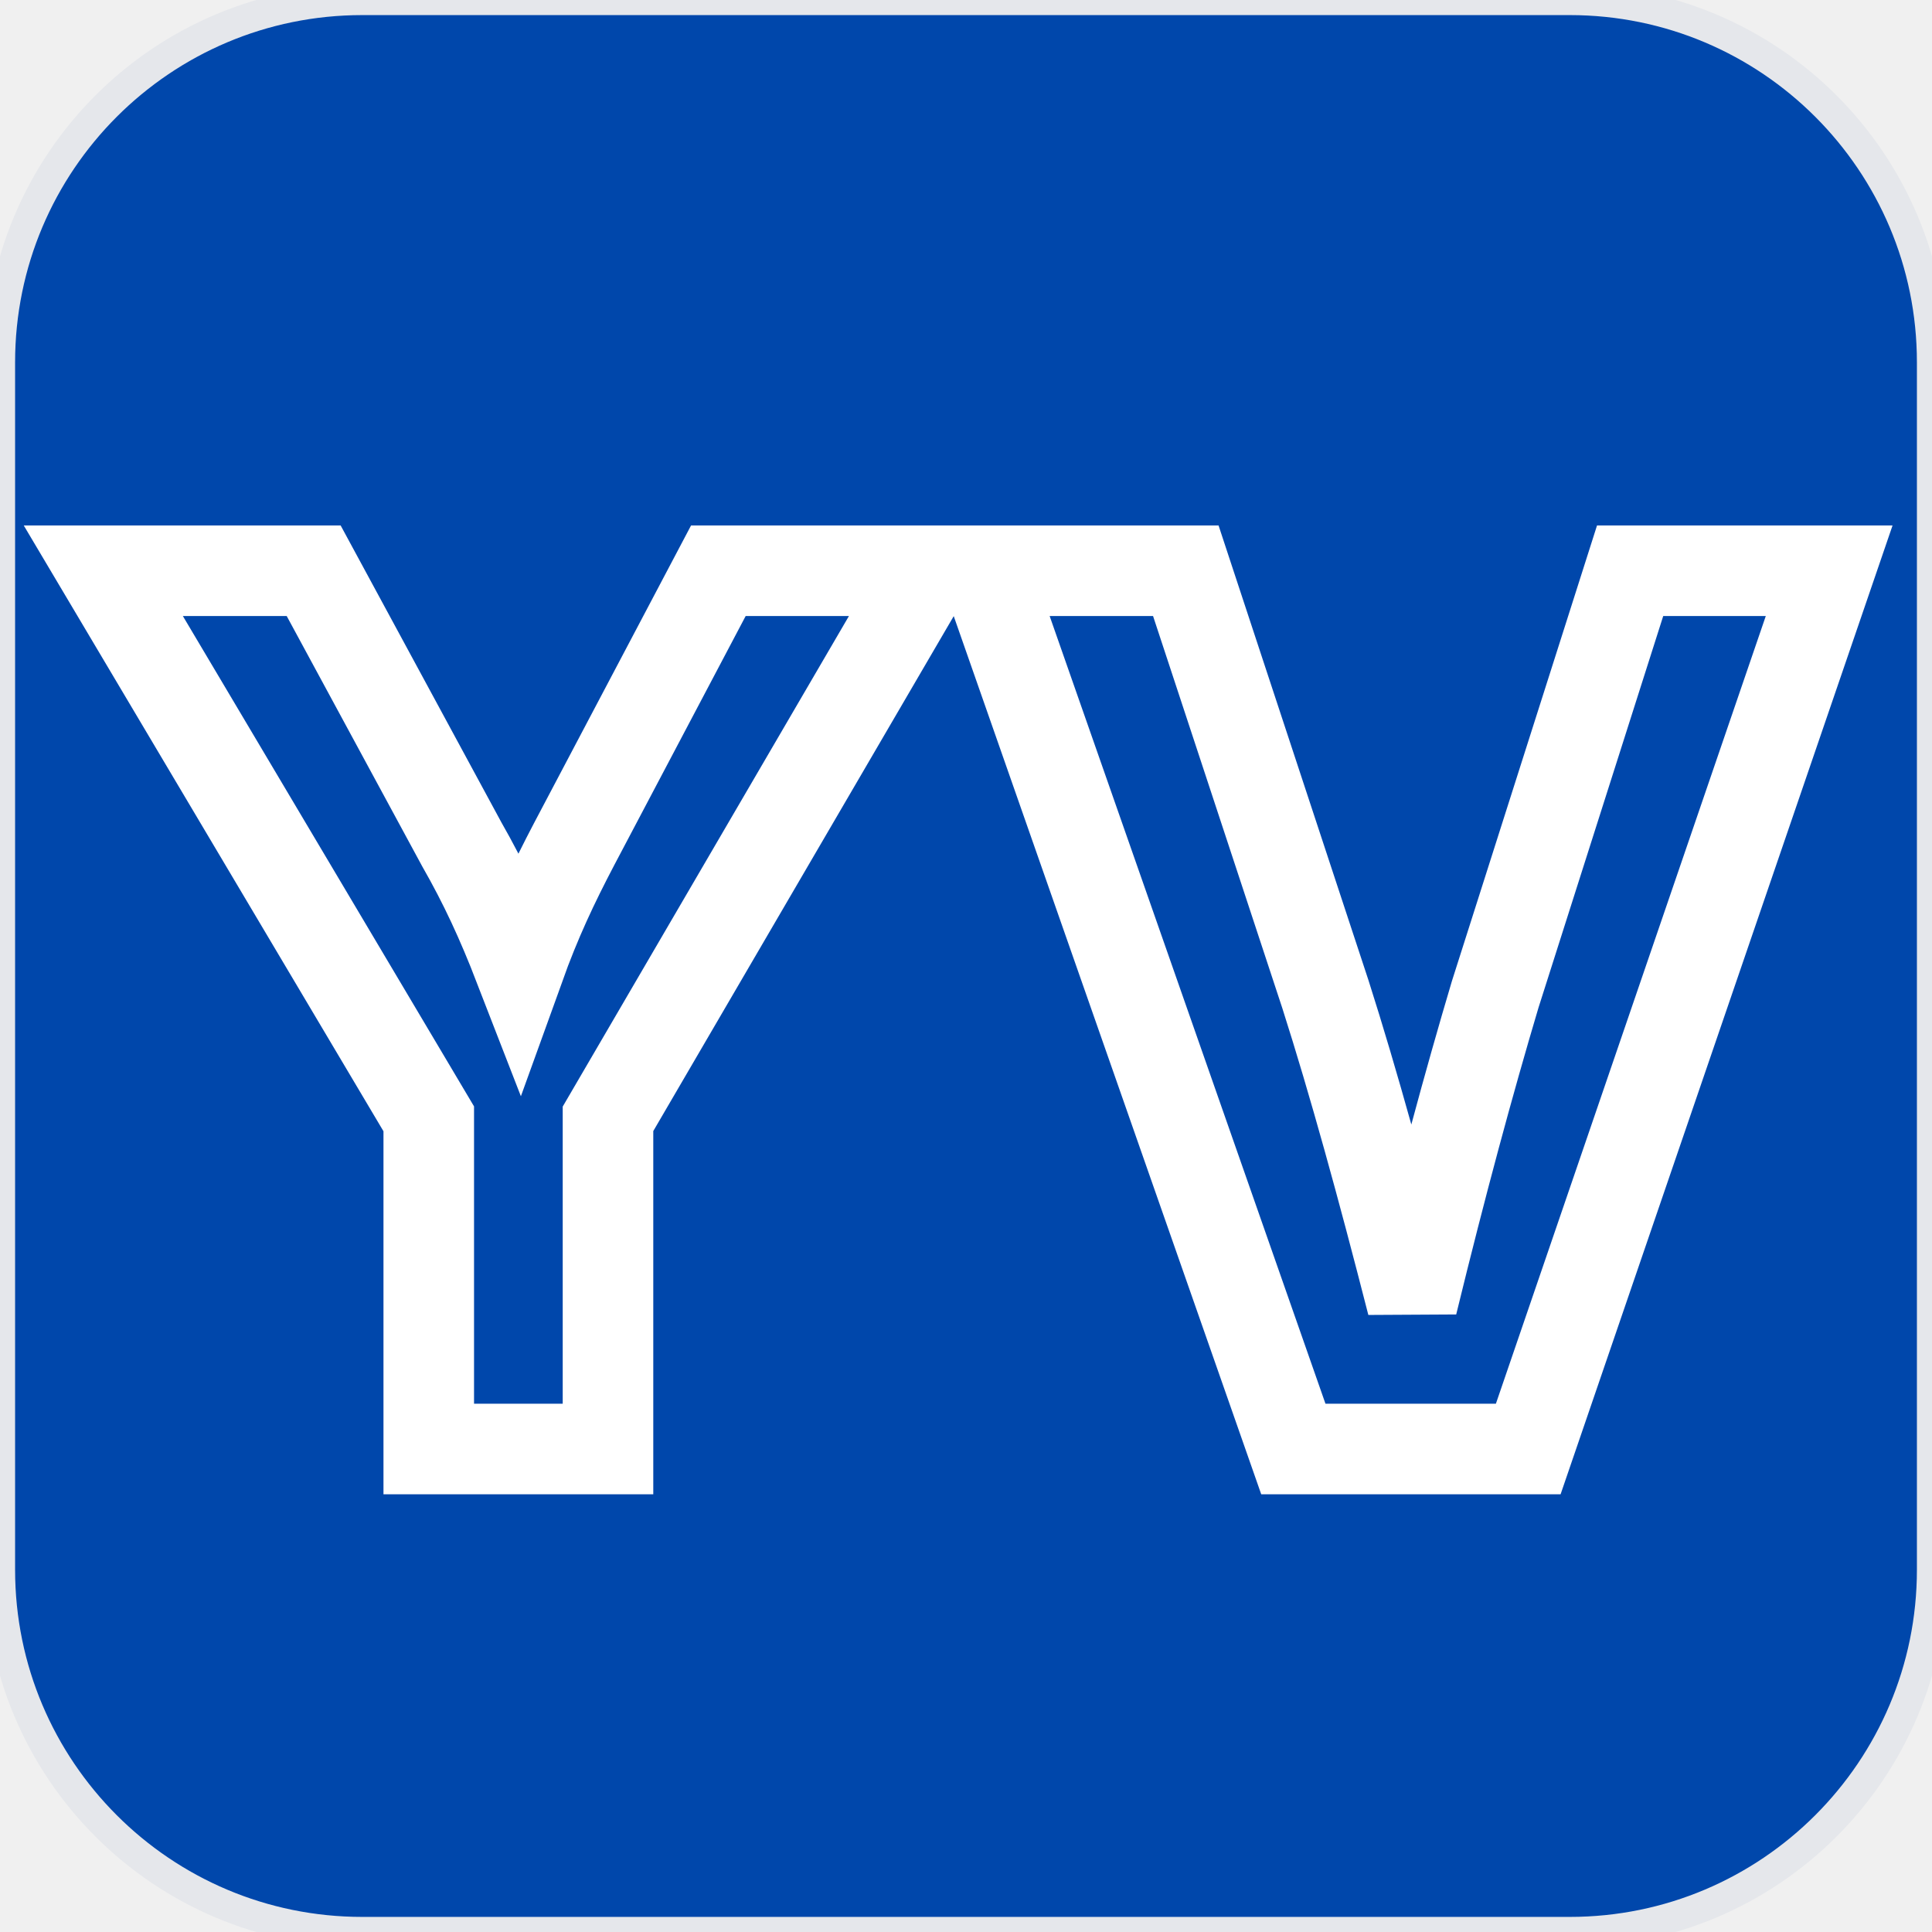
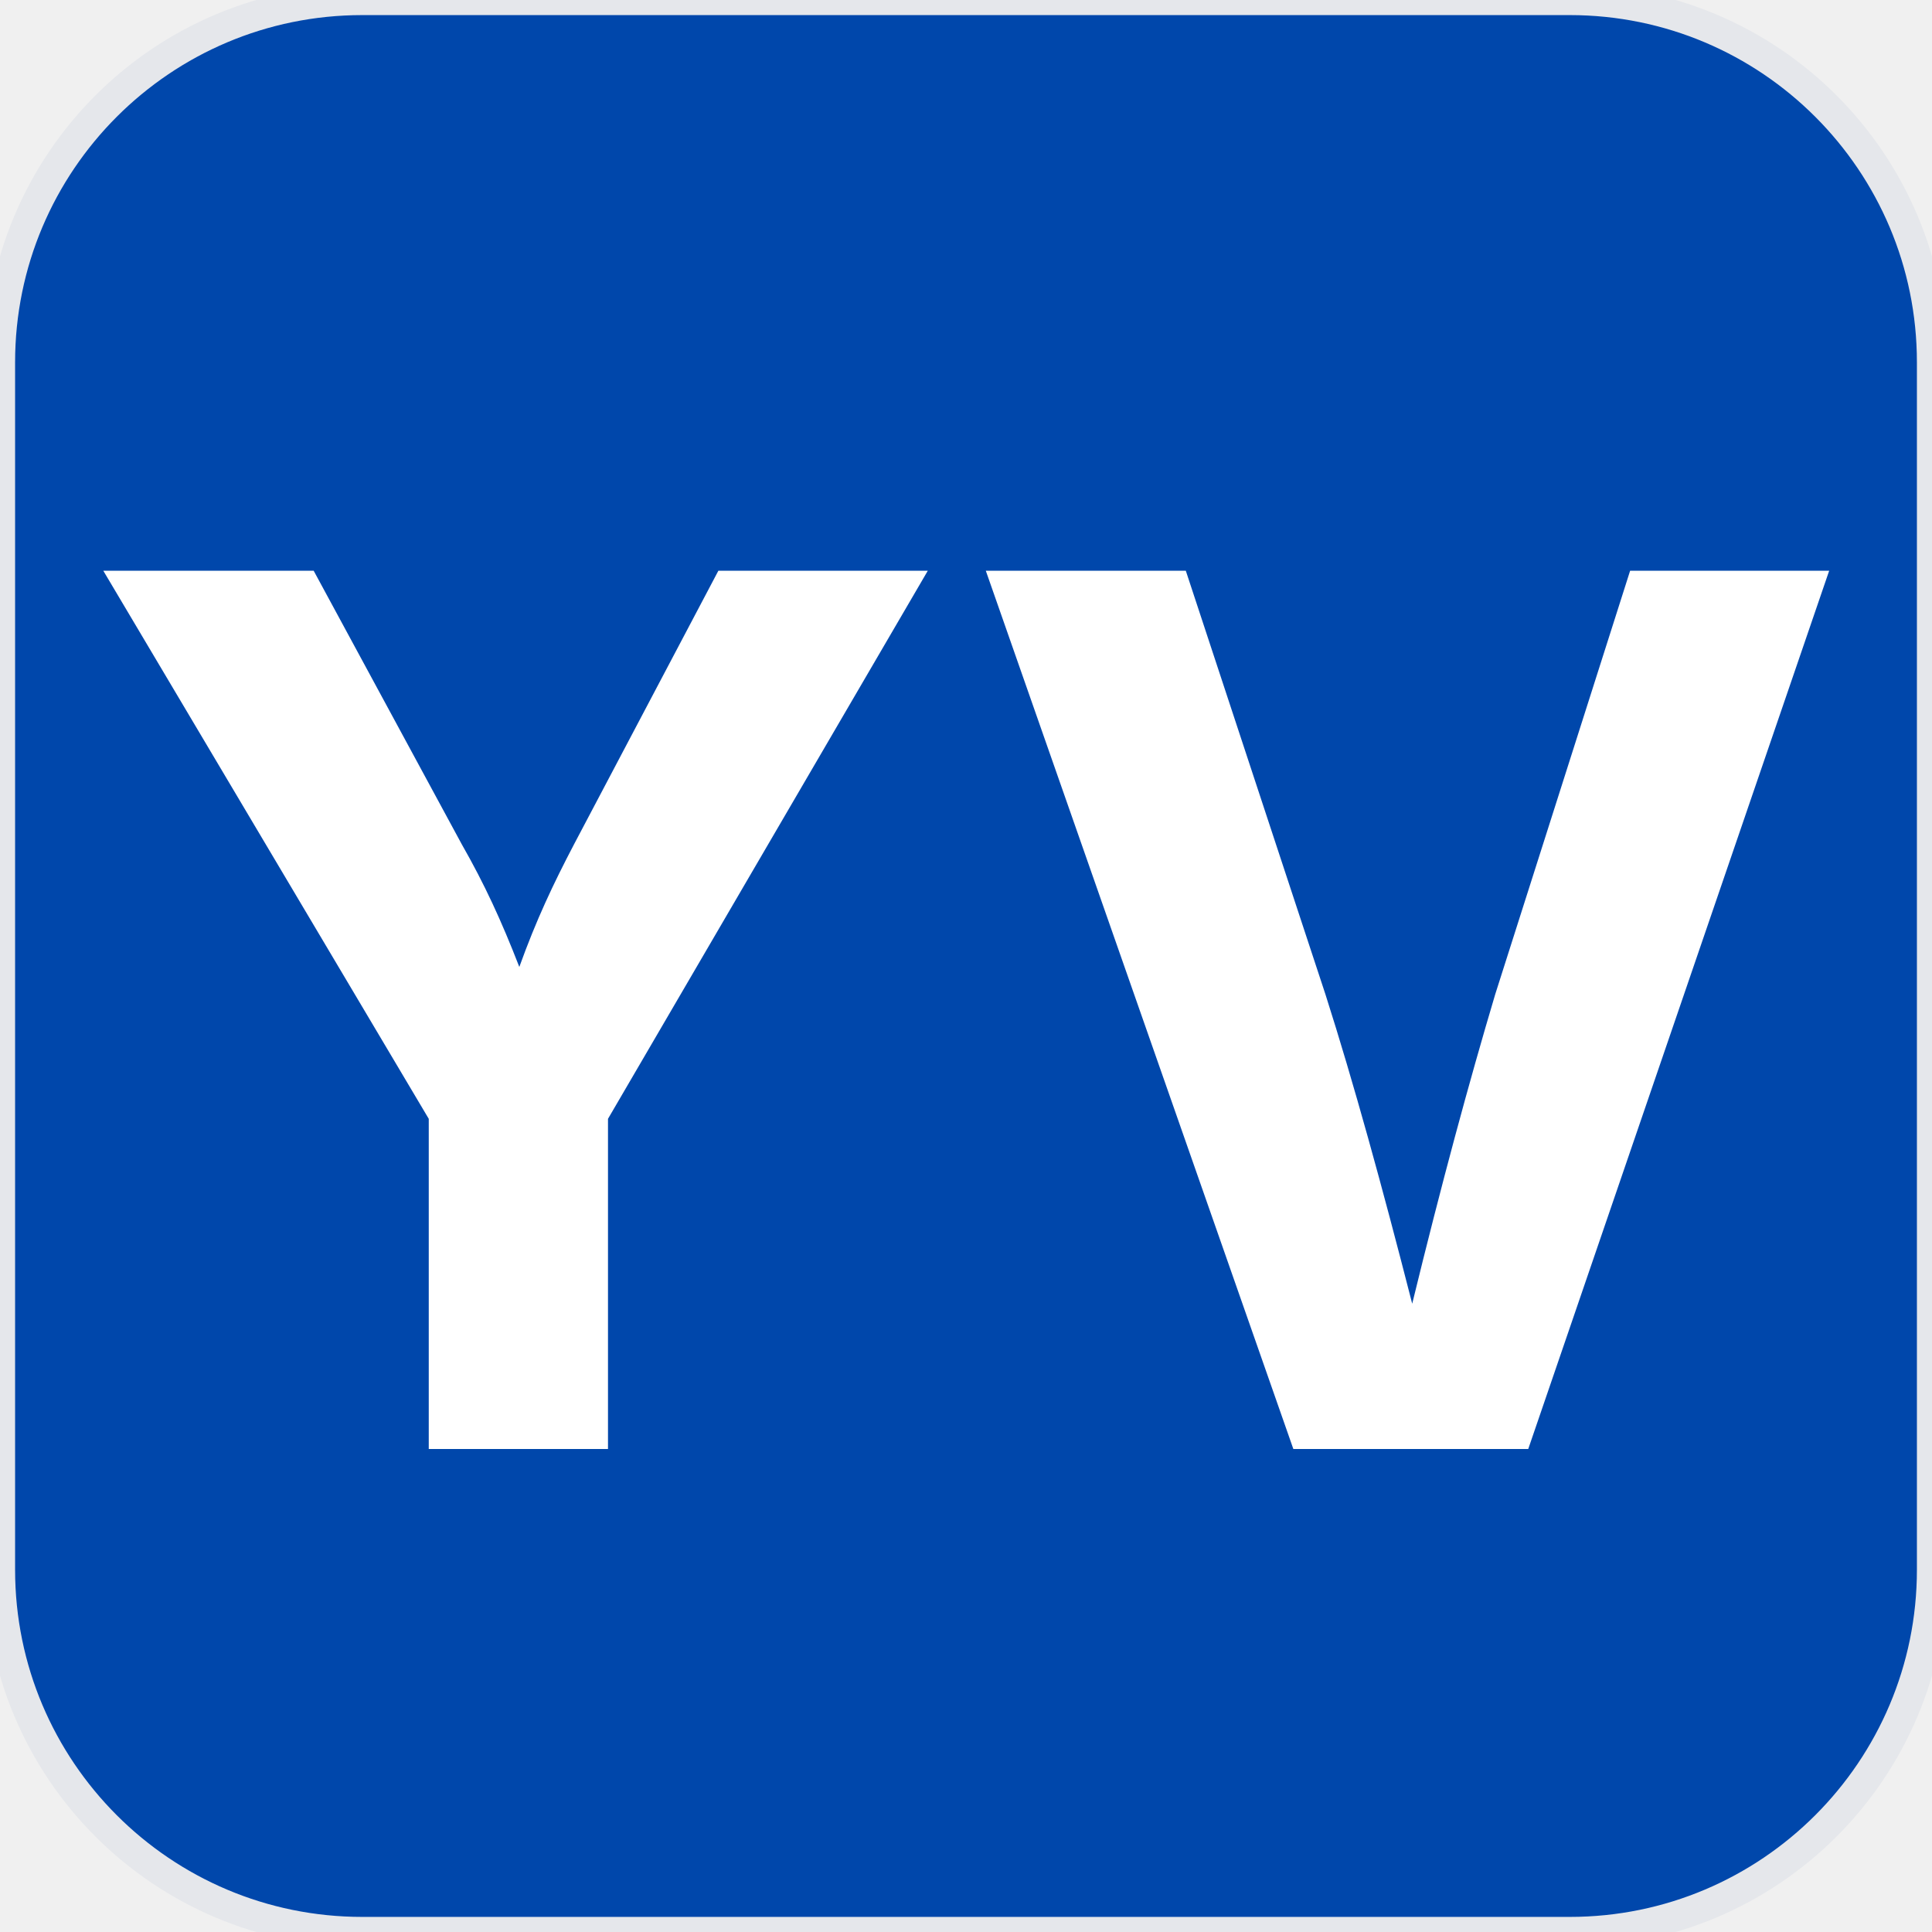
<svg xmlns="http://www.w3.org/2000/svg" width="32" height="32" viewBox="0 0 32 32" fill="none">
  <rect width="32" height="32" rx="6" fill="#0047AB" />
  <rect width="32" height="32" rx="6" fill="none" stroke="#E5E7EB" stroke-width="0.5" />
-   <text x="16" y="24" font-family="Inter, sans-serif" font-size="20" font-weight="700" text-anchor="middle" fill="none" stroke="white" stroke-width="1.5">YV</text>
+   <text x="16" y="24" font-family="Inter, sans-serif" font-size="20" font-weight="700" text-anchor="middle" fill="white">YV</text>
</svg>
